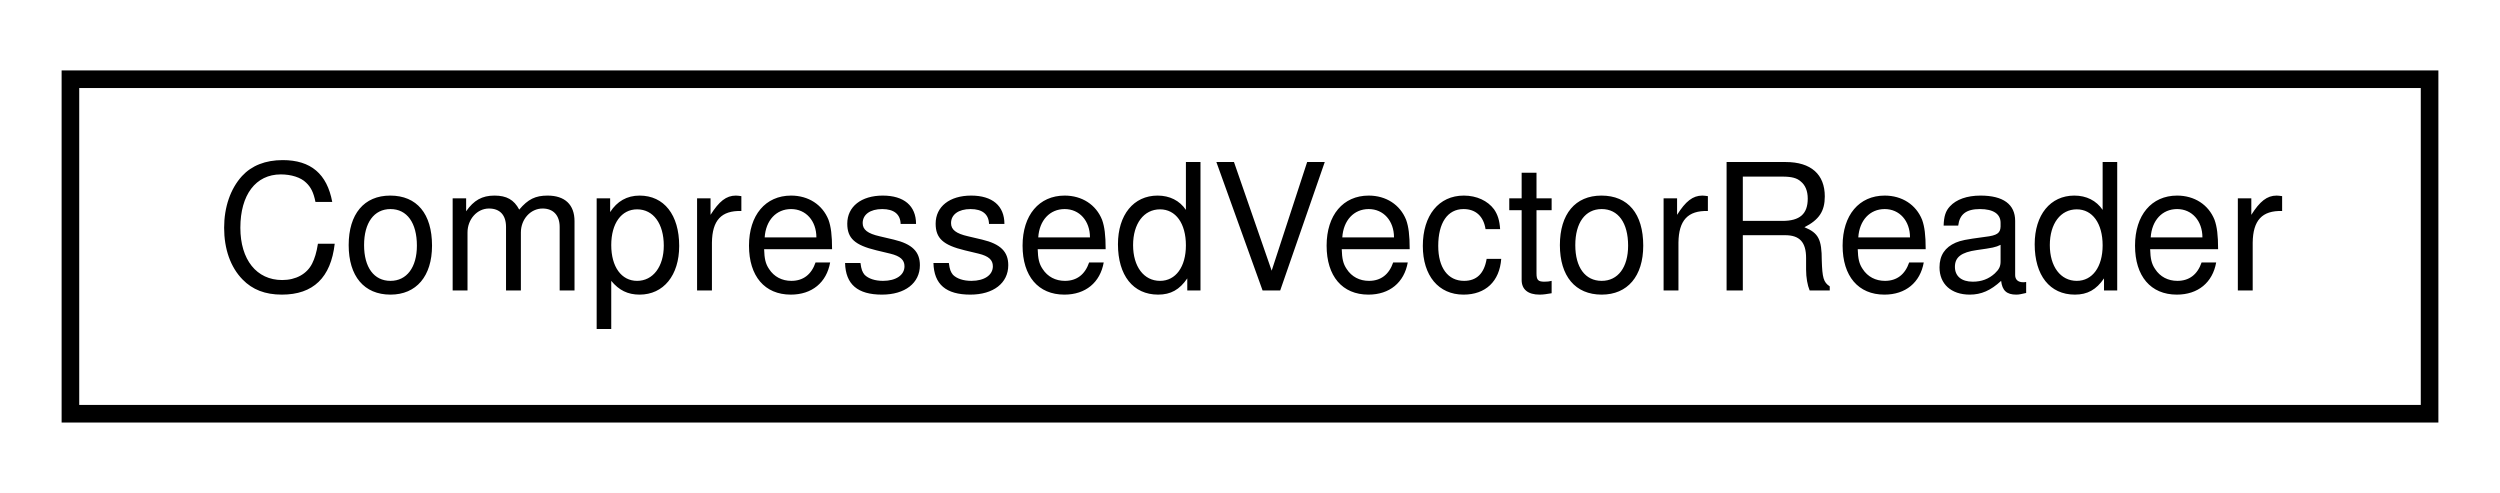
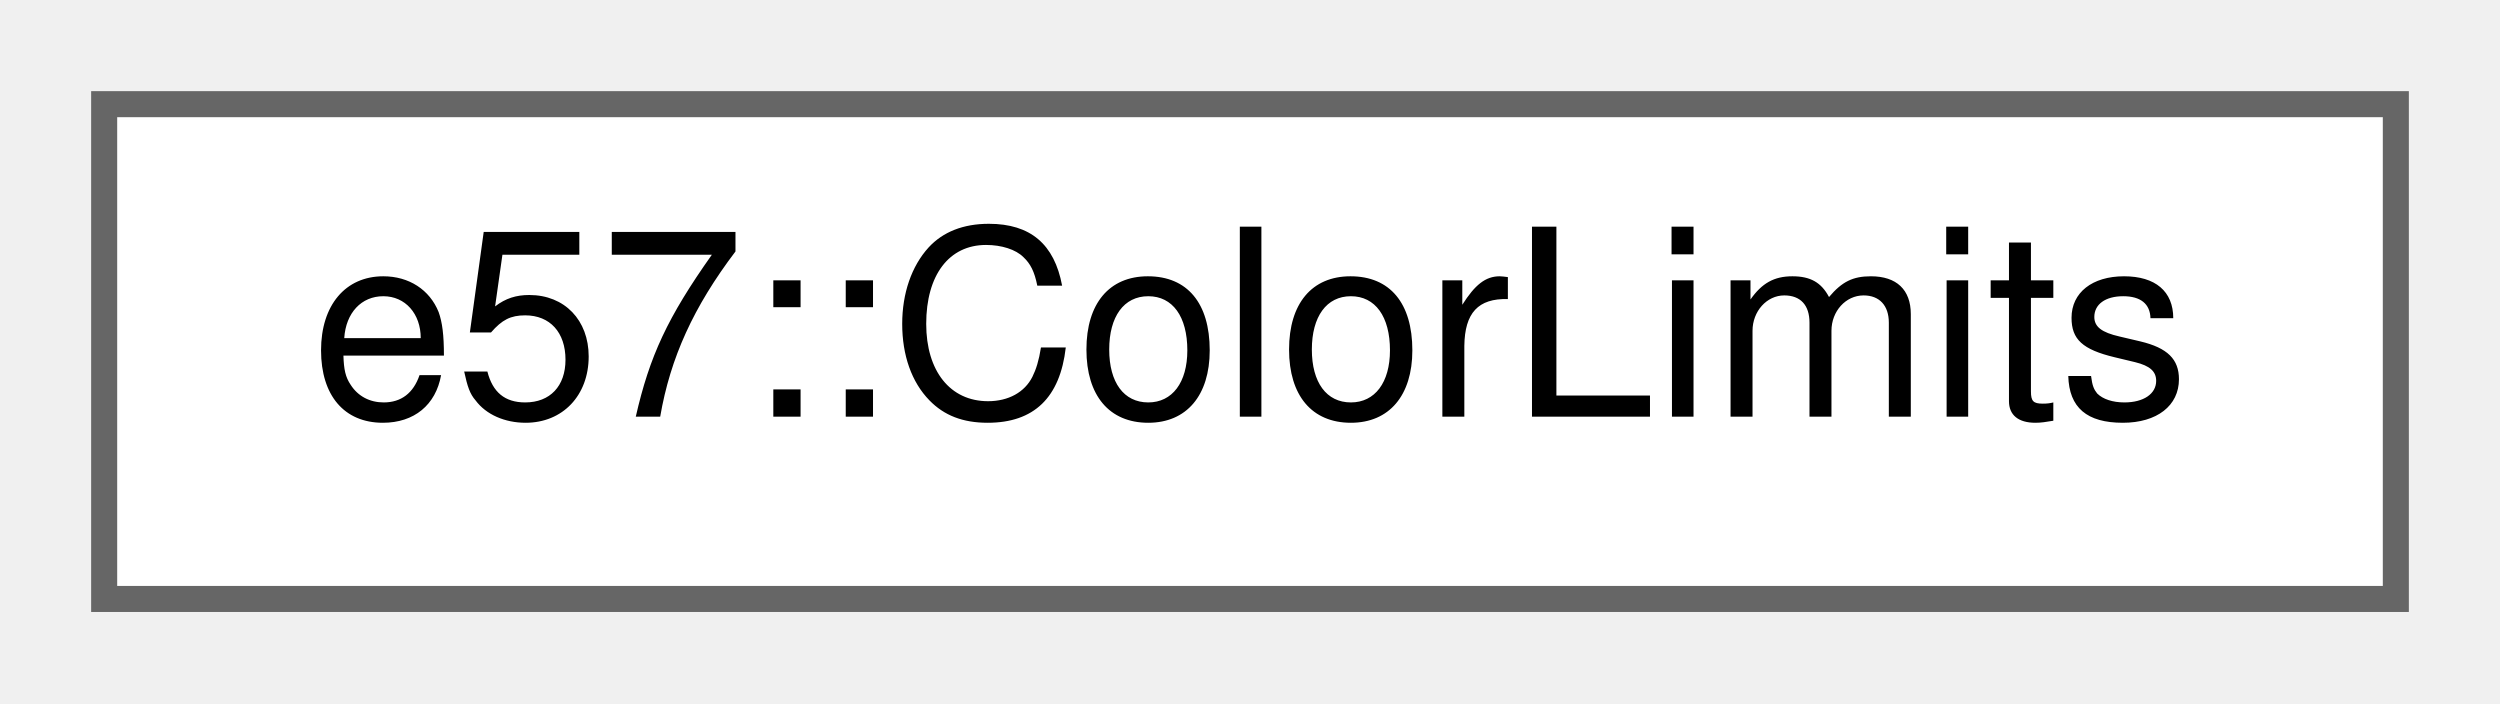
- <svg xmlns="http://www.w3.org/2000/svg" xmlns:xlink="http://www.w3.org/1999/xlink" width="142pt" height="28pt" viewBox="0.00 0.00 142.00 28.00">
-   <g id="graph0" class="graph" transform="scale(1 1) rotate(0) translate(4 24)">
-     <polygon fill="white" stroke="transparent" points="-4,4 -4,-24 138,-24 138,4 -4,4" />
-     <g id="node1" class="node">
-       <g id="a_node1">
-         <a xlink:href="db/db1/class_compressed_vector_reader.html" target="_top" xlink:title="An iterator object keeping track of a read in progress from a CompressedVectorNode.">
-           <polygon fill="white" stroke="black" points="0,-0.5 0,-19.5 134,-19.5 134,-0.5 0,-0.5" />
-           <text text-anchor="middle" x="67" y="-7.5" font-family="Helvetica,sans-Serif" font-size="10.00">CompressedVectorReader</text>
-         </a>
-       </g>
-     </g>
-   </g>
+ <svg xmlns="http://www.w3.org/2000/svg" xmlns:xlink="http://www.w3.org/1999/xlink" height="27pt" viewBox="0 0 96 27" width="96pt">
+   <a target="_top" transform="translate(4 23)" xlink:href="dc/dc8/structe57_1_1_color_limits.html" xlink:title="Specifies the limits for the value of red, green, and blue color that a sensor is capable of producin...">
+     <path d="m88-19h-88v19h88z" fill="#fff" stroke="#666" />
+     <text font-family="Helvetica,sans-Serif" font-size="10" text-anchor="middle" x="44" y="-7">e57::ColorLimits</text>
+   </a>
</svg>
